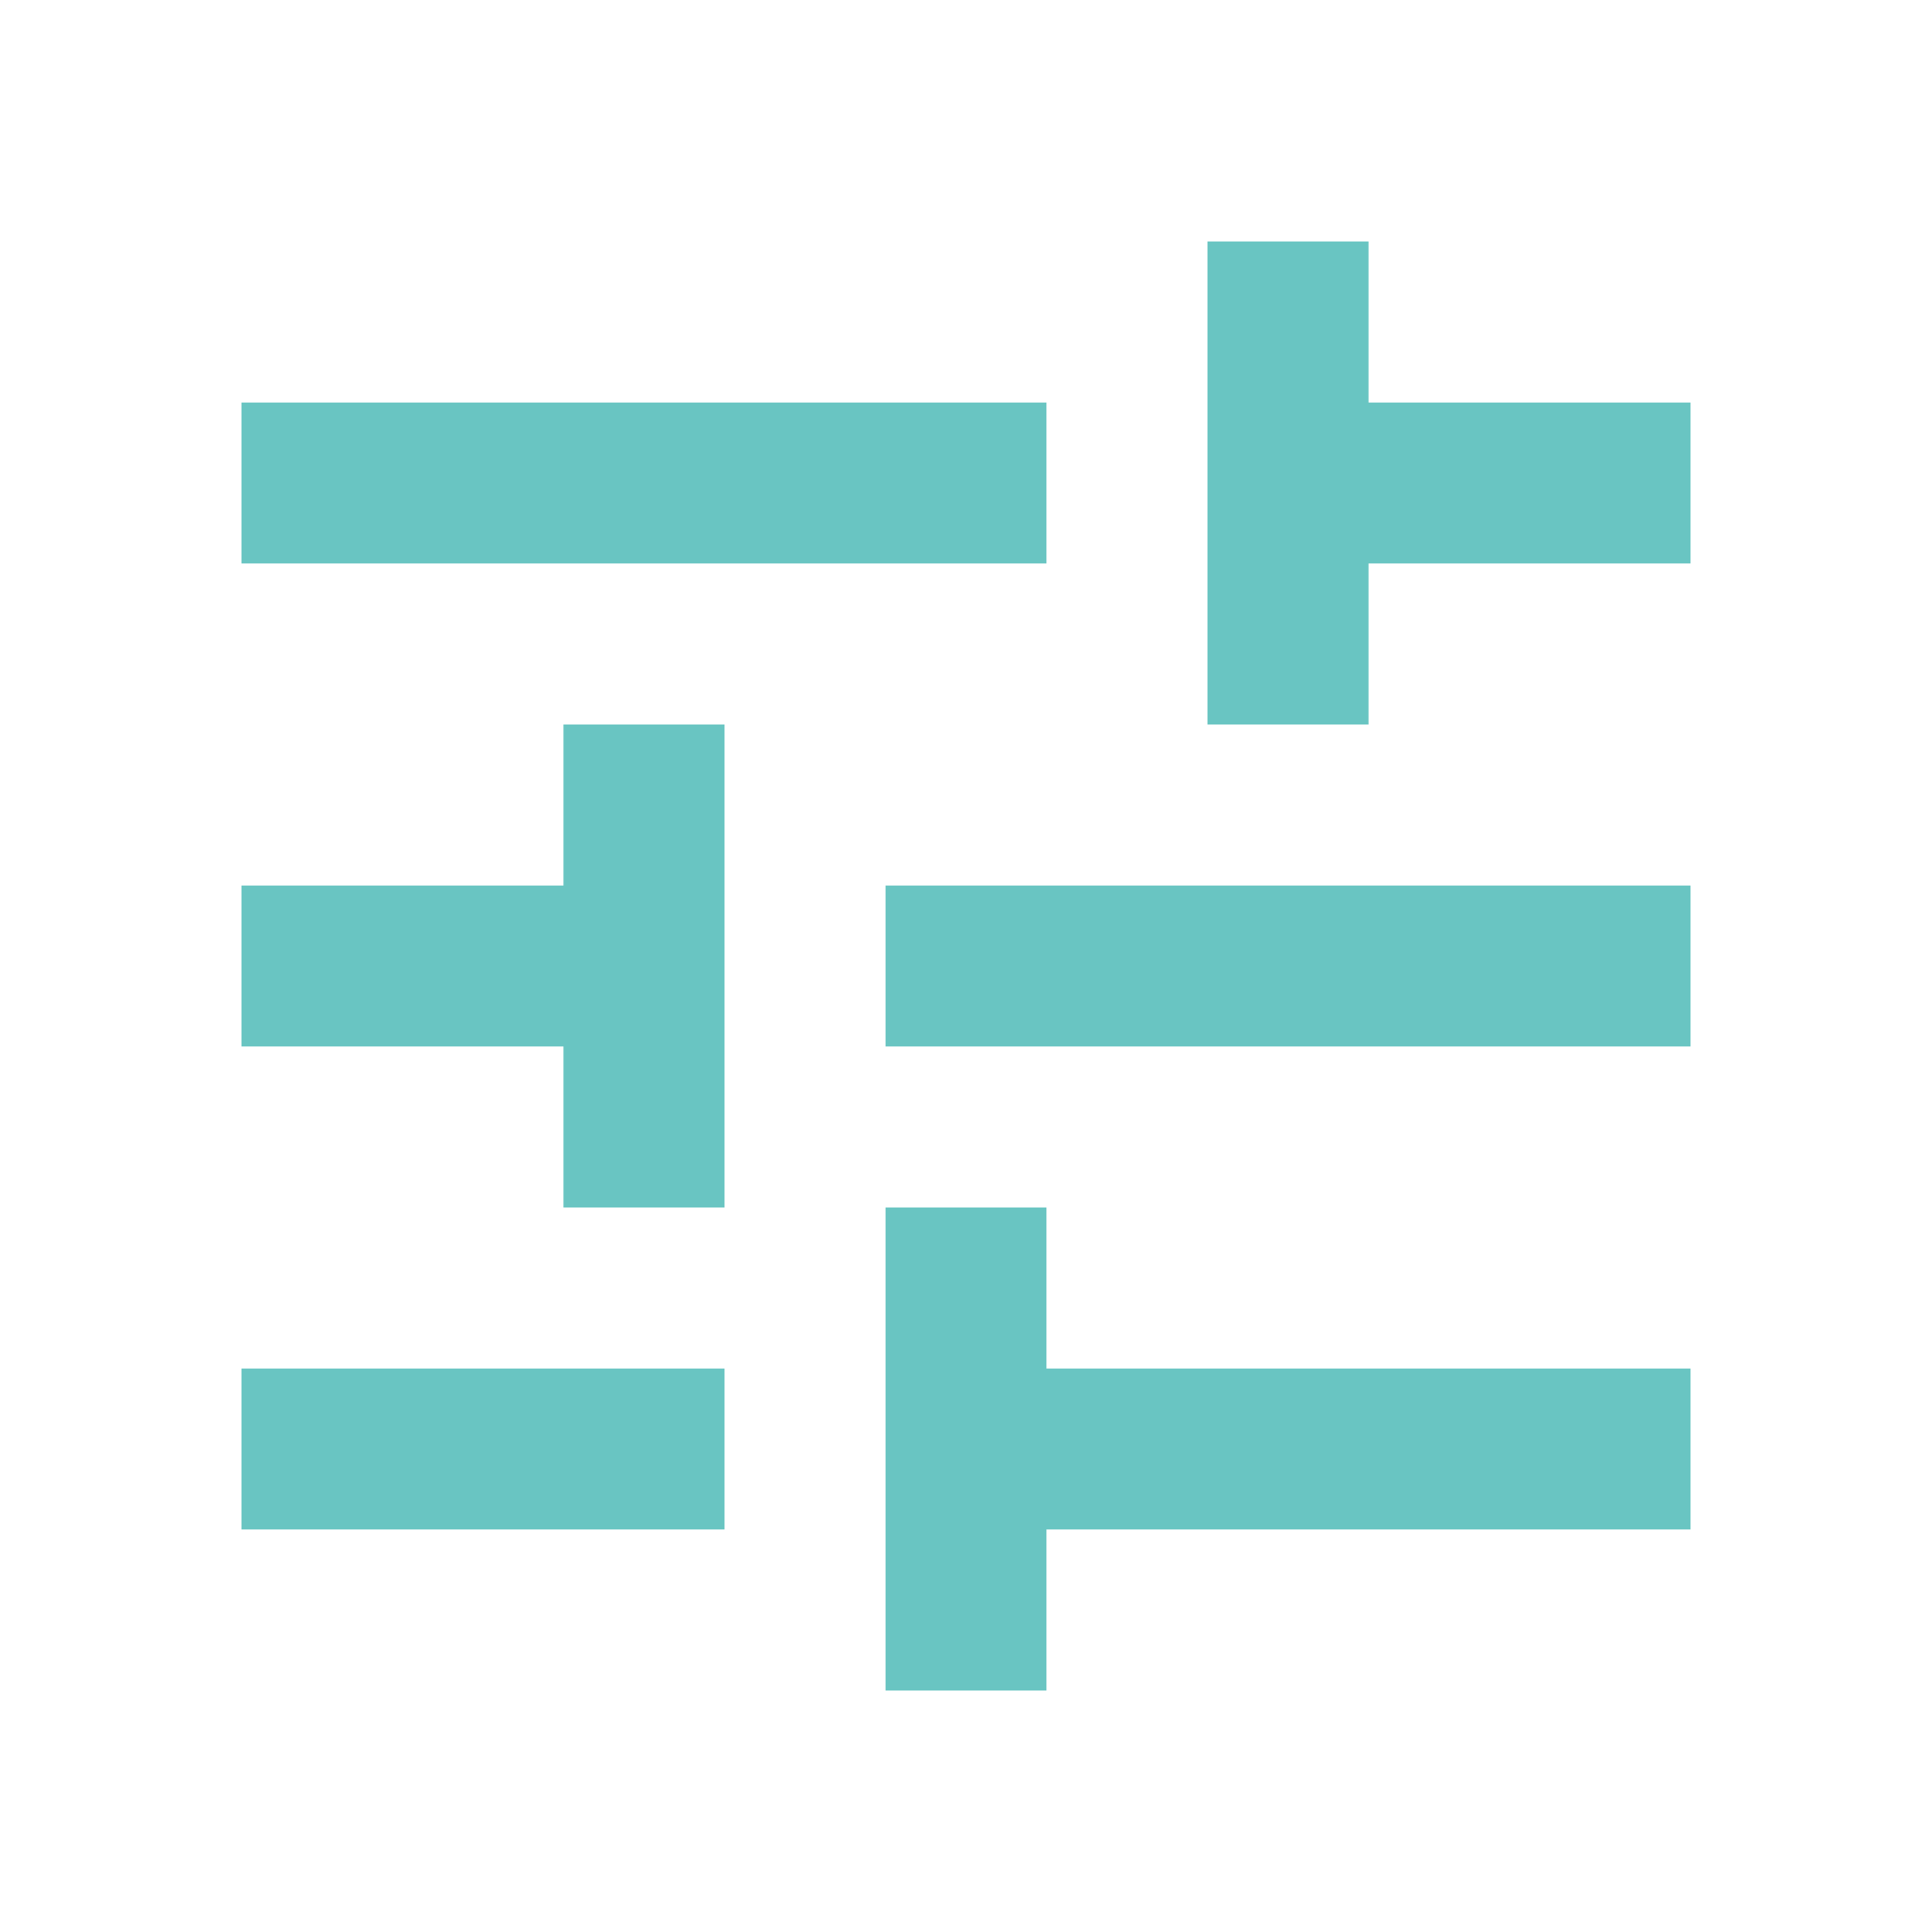
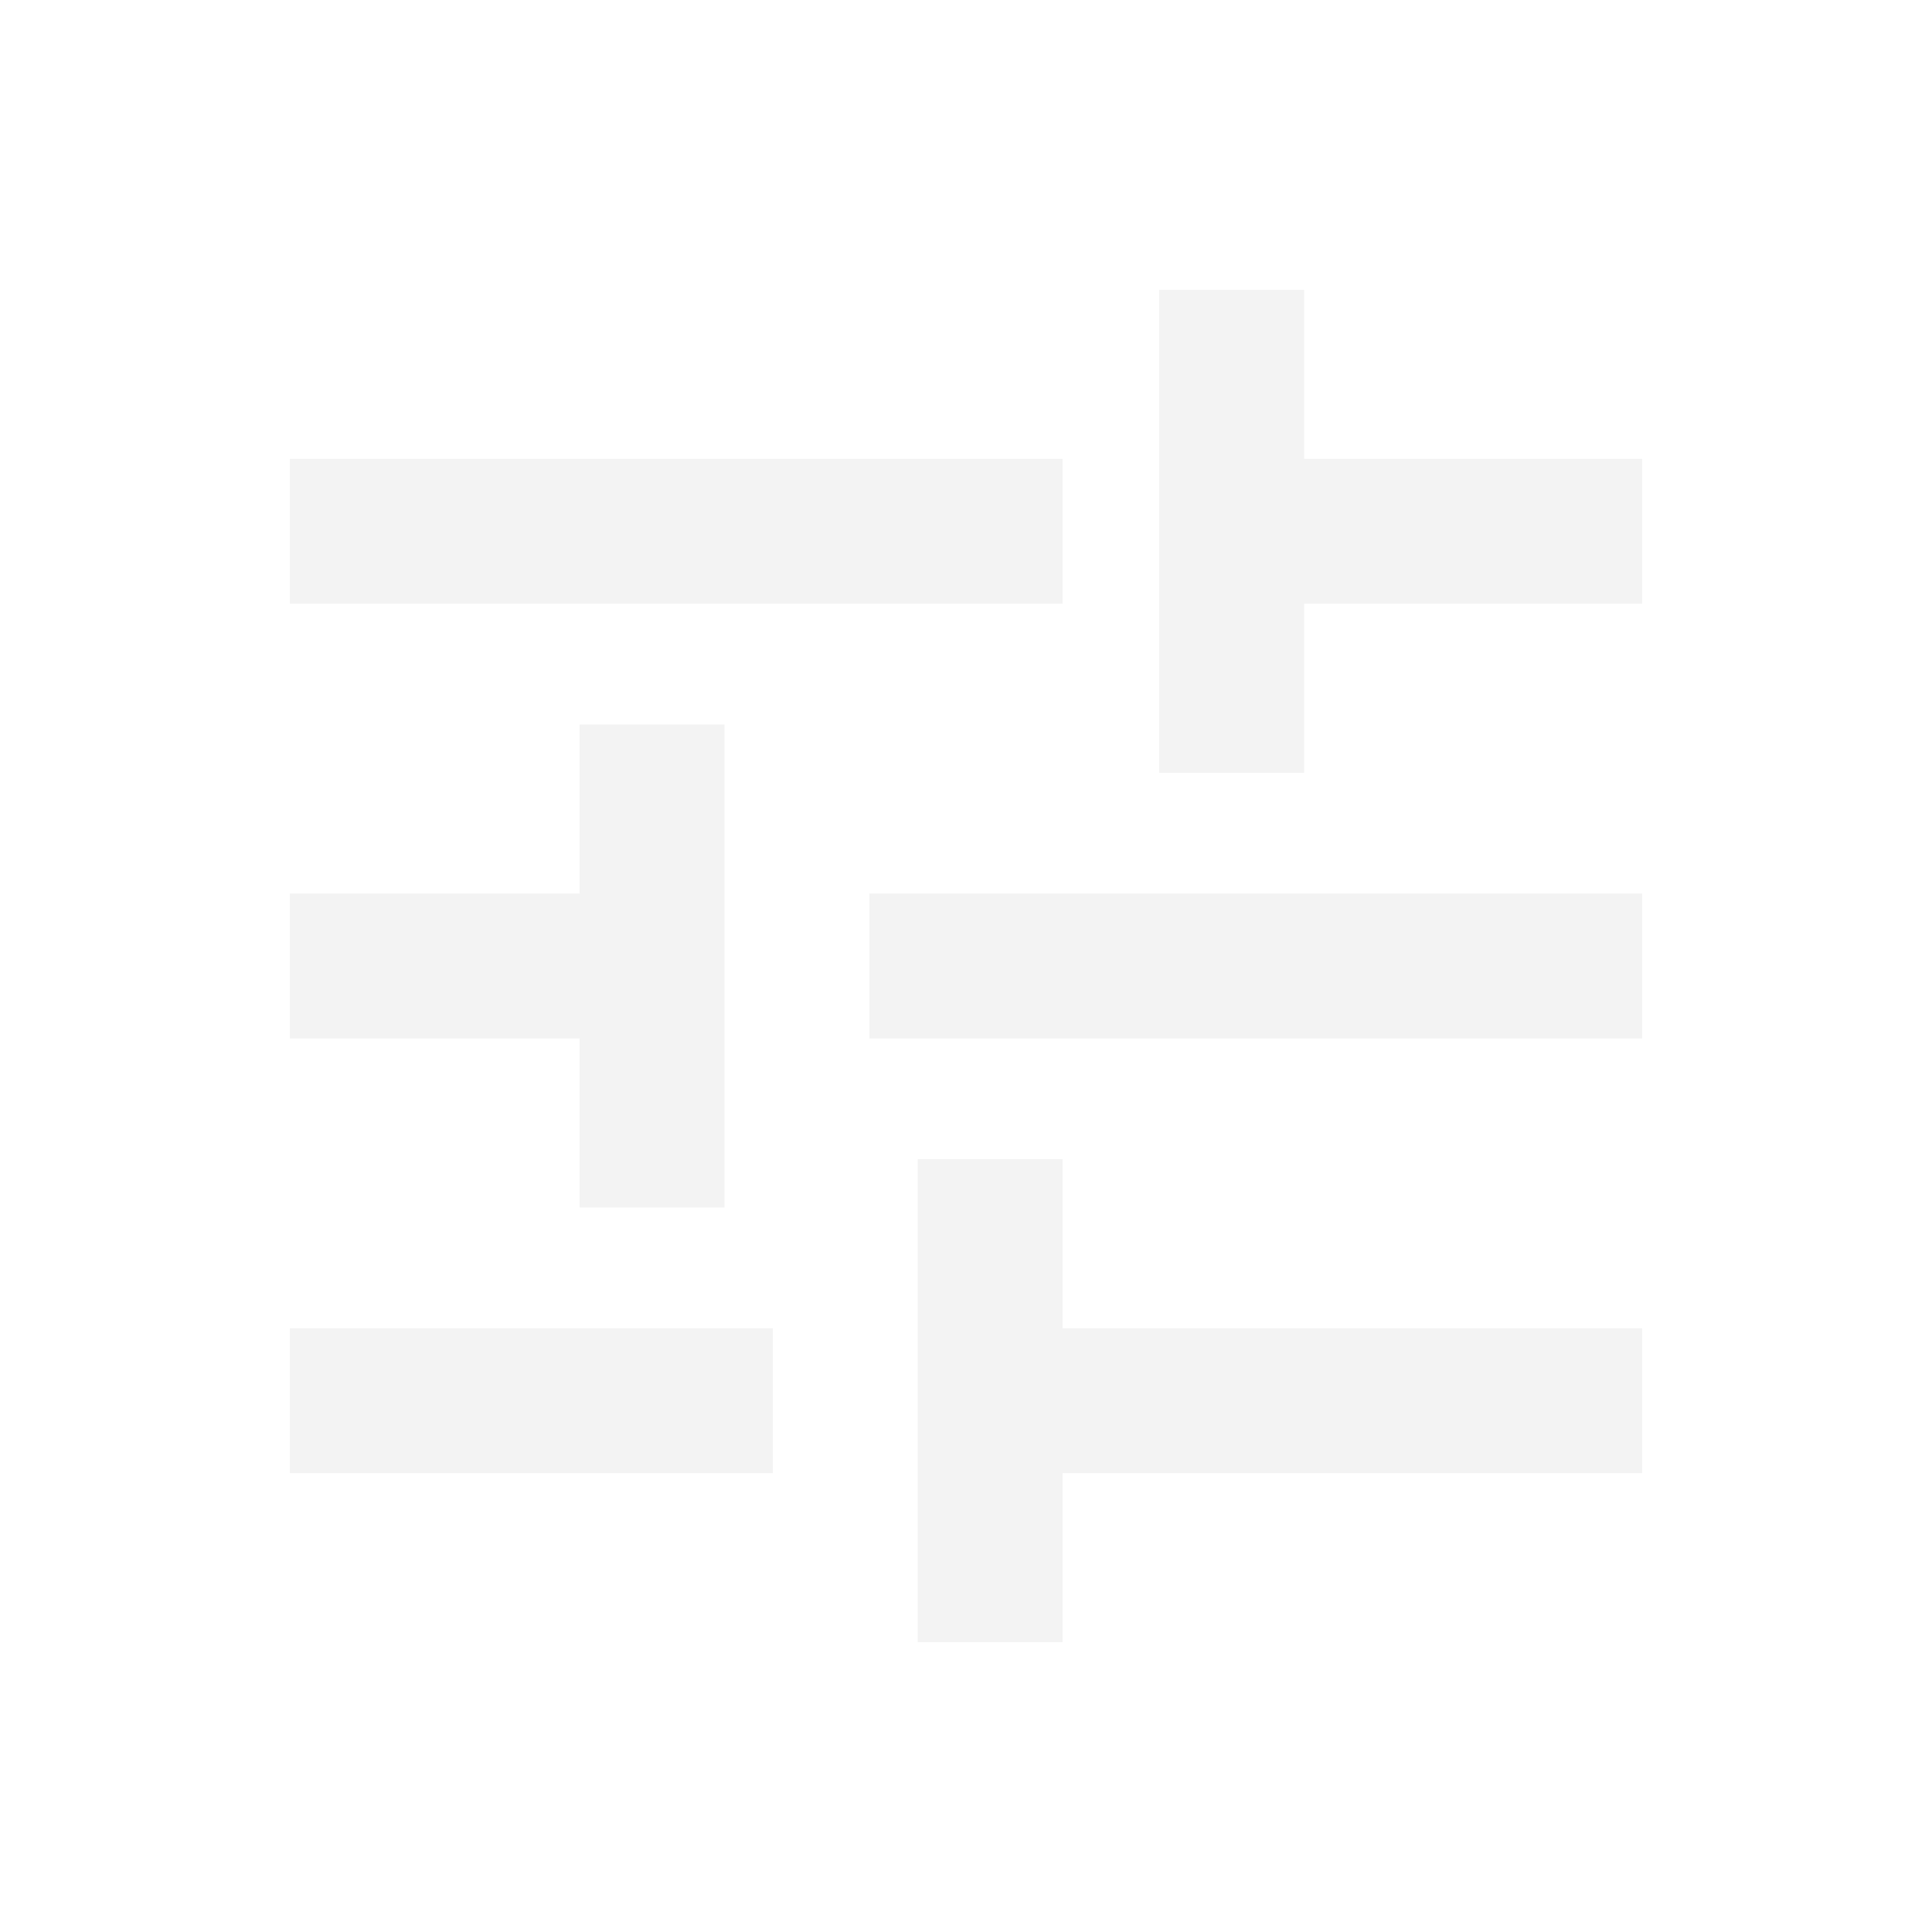
- <svg xmlns="http://www.w3.org/2000/svg" height="24px" viewBox="0 -960 960 960" width="24px" fill="#69C5C2">
-   <path d="M440-120v-240h80v80h320v80H520v80h-80Zm-320-80v-80h240v80H120Zm160-160v-80H120v-80h160v-80h80v240h-80Zm160-80v-80h400v80H440Zm160-160v-240h80v80h160v80H680v80h-80Zm-480-80v-80h400v80H120Z" />
+ <svg xmlns="http://www.w3.org/2000/svg" height="20px" viewBox="0 -960 960 960" width="20px" fill="#F3F3F3">
+   <path d="M456-144v-240h72v84h288v72H528v84h-72Zm-312-84v-72h240v72H144Zm144-132v-84H144v-72h144v-84h72v240h-72Zm144-84v-72h384v72H432Zm144-132v-240h72v84h168v72H648v84h-72Zm-432-84v-72h384v72H144Z" />
</svg>
